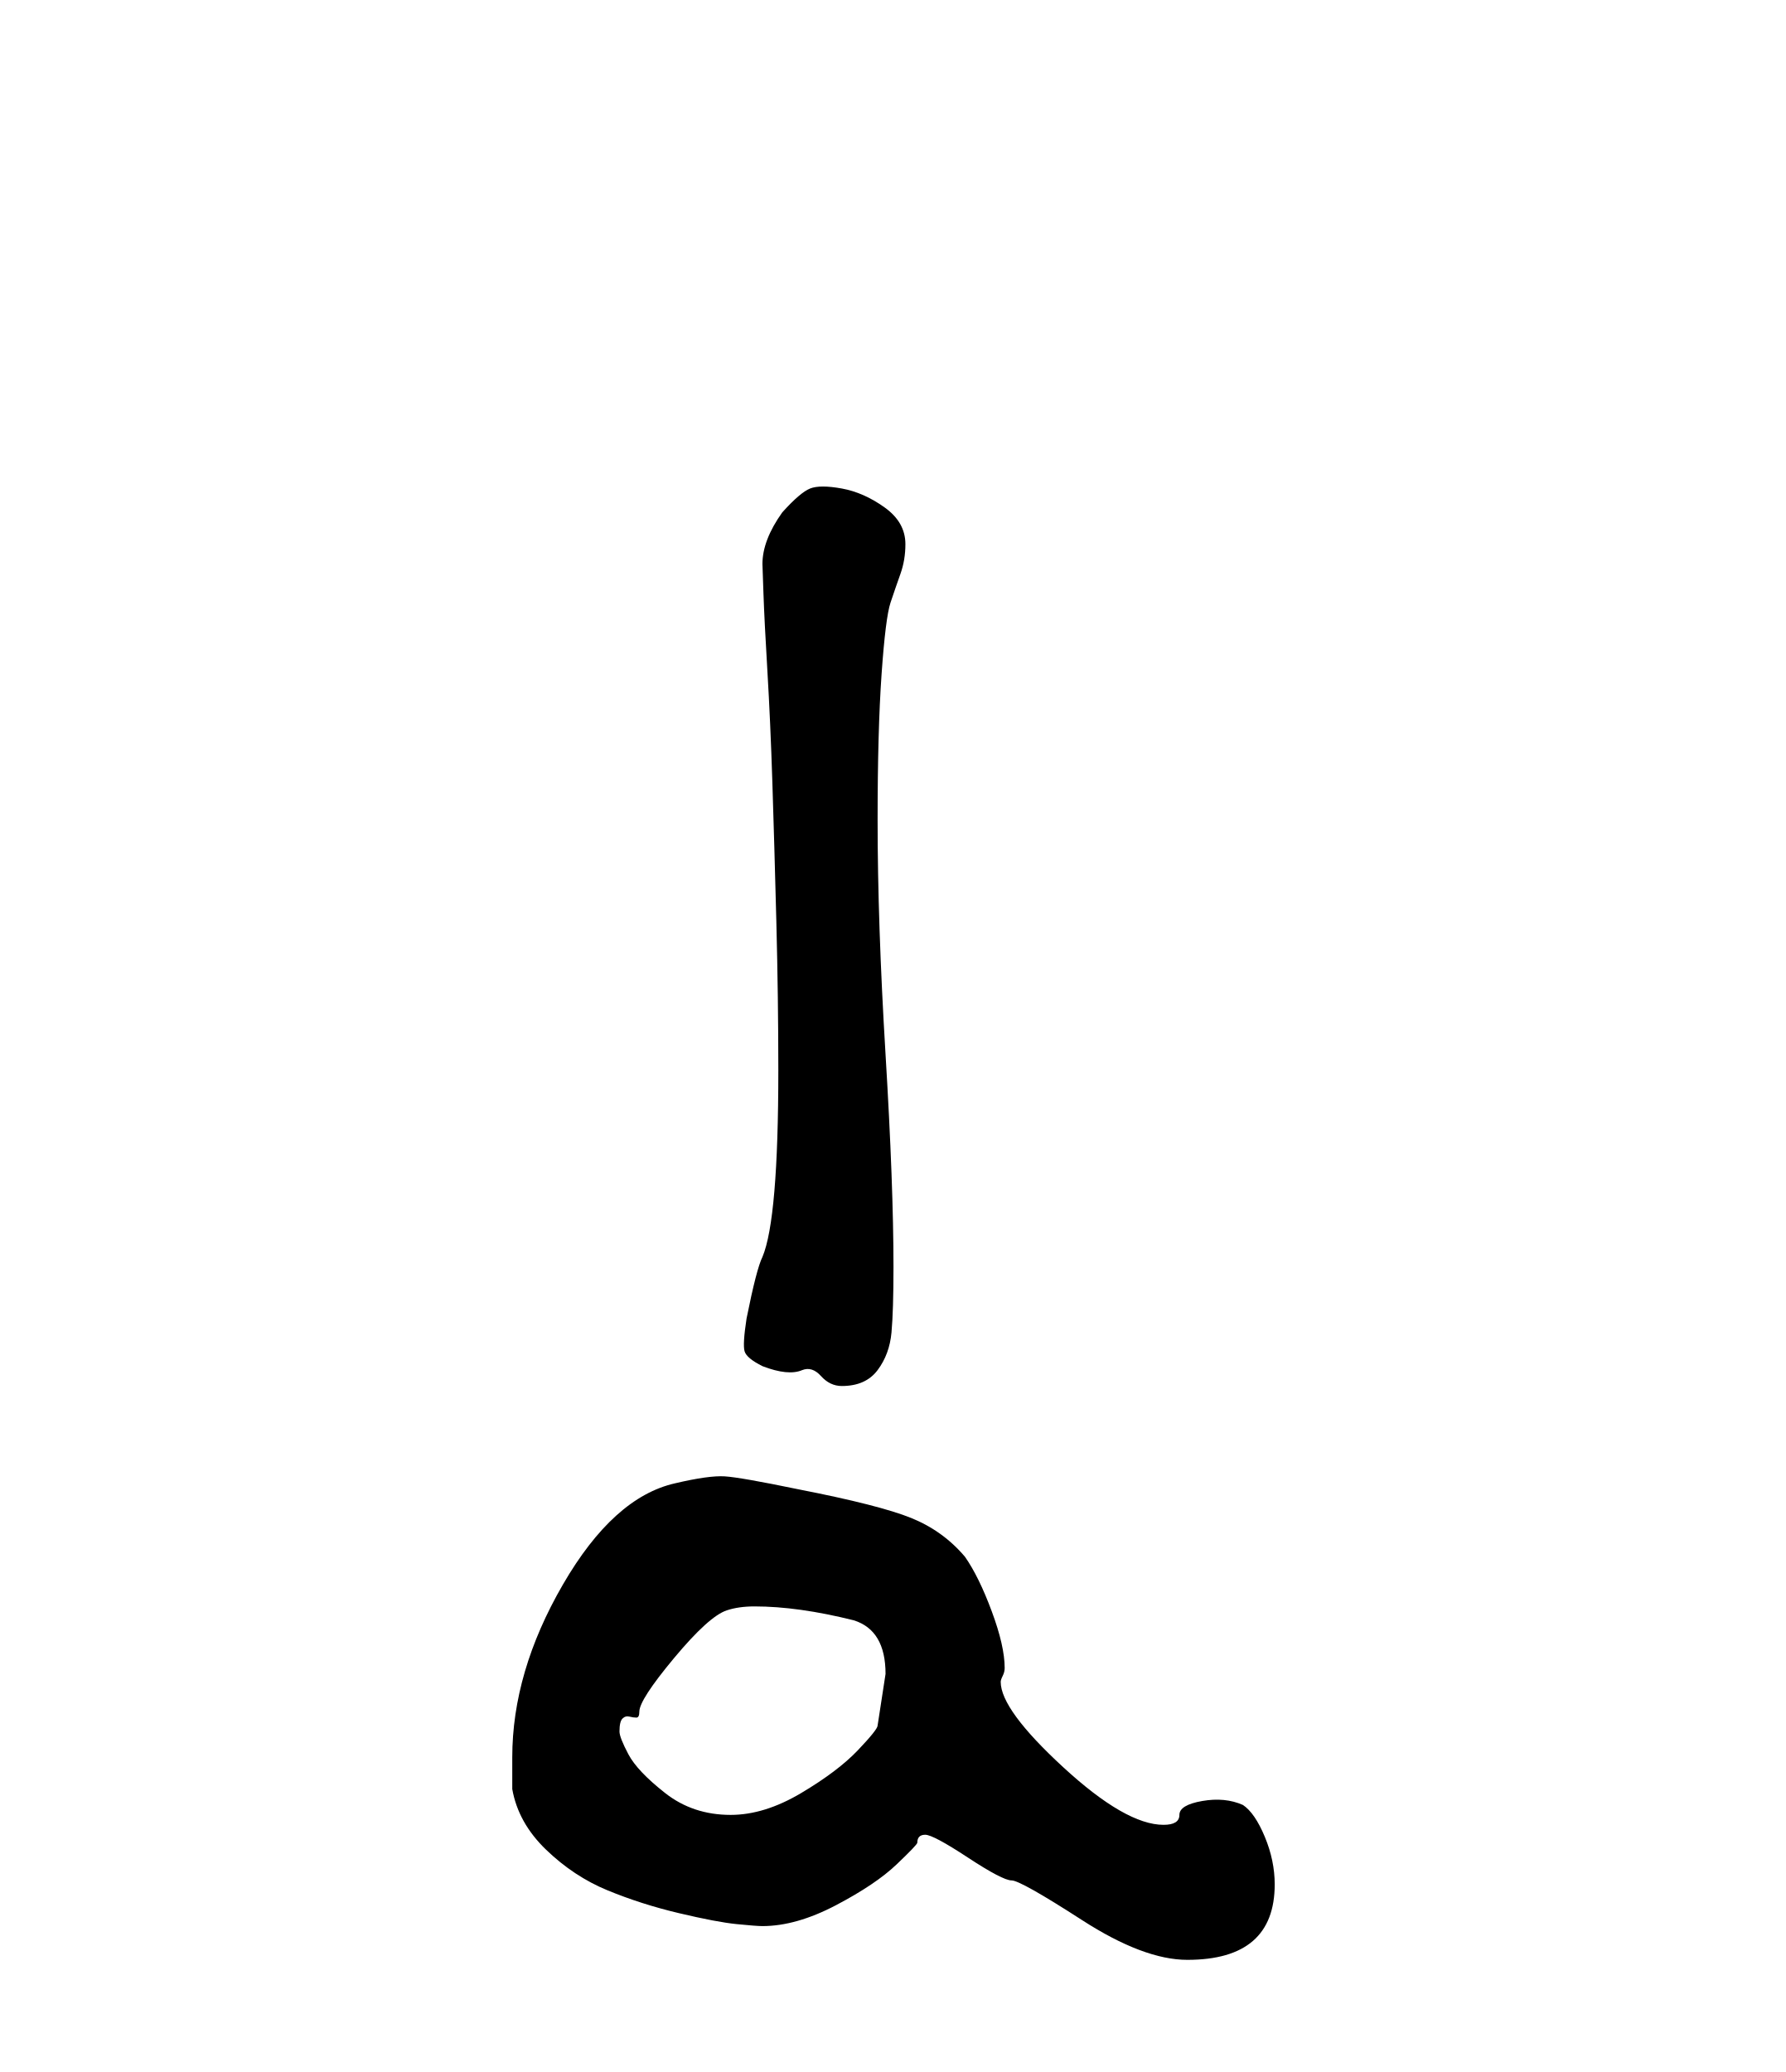
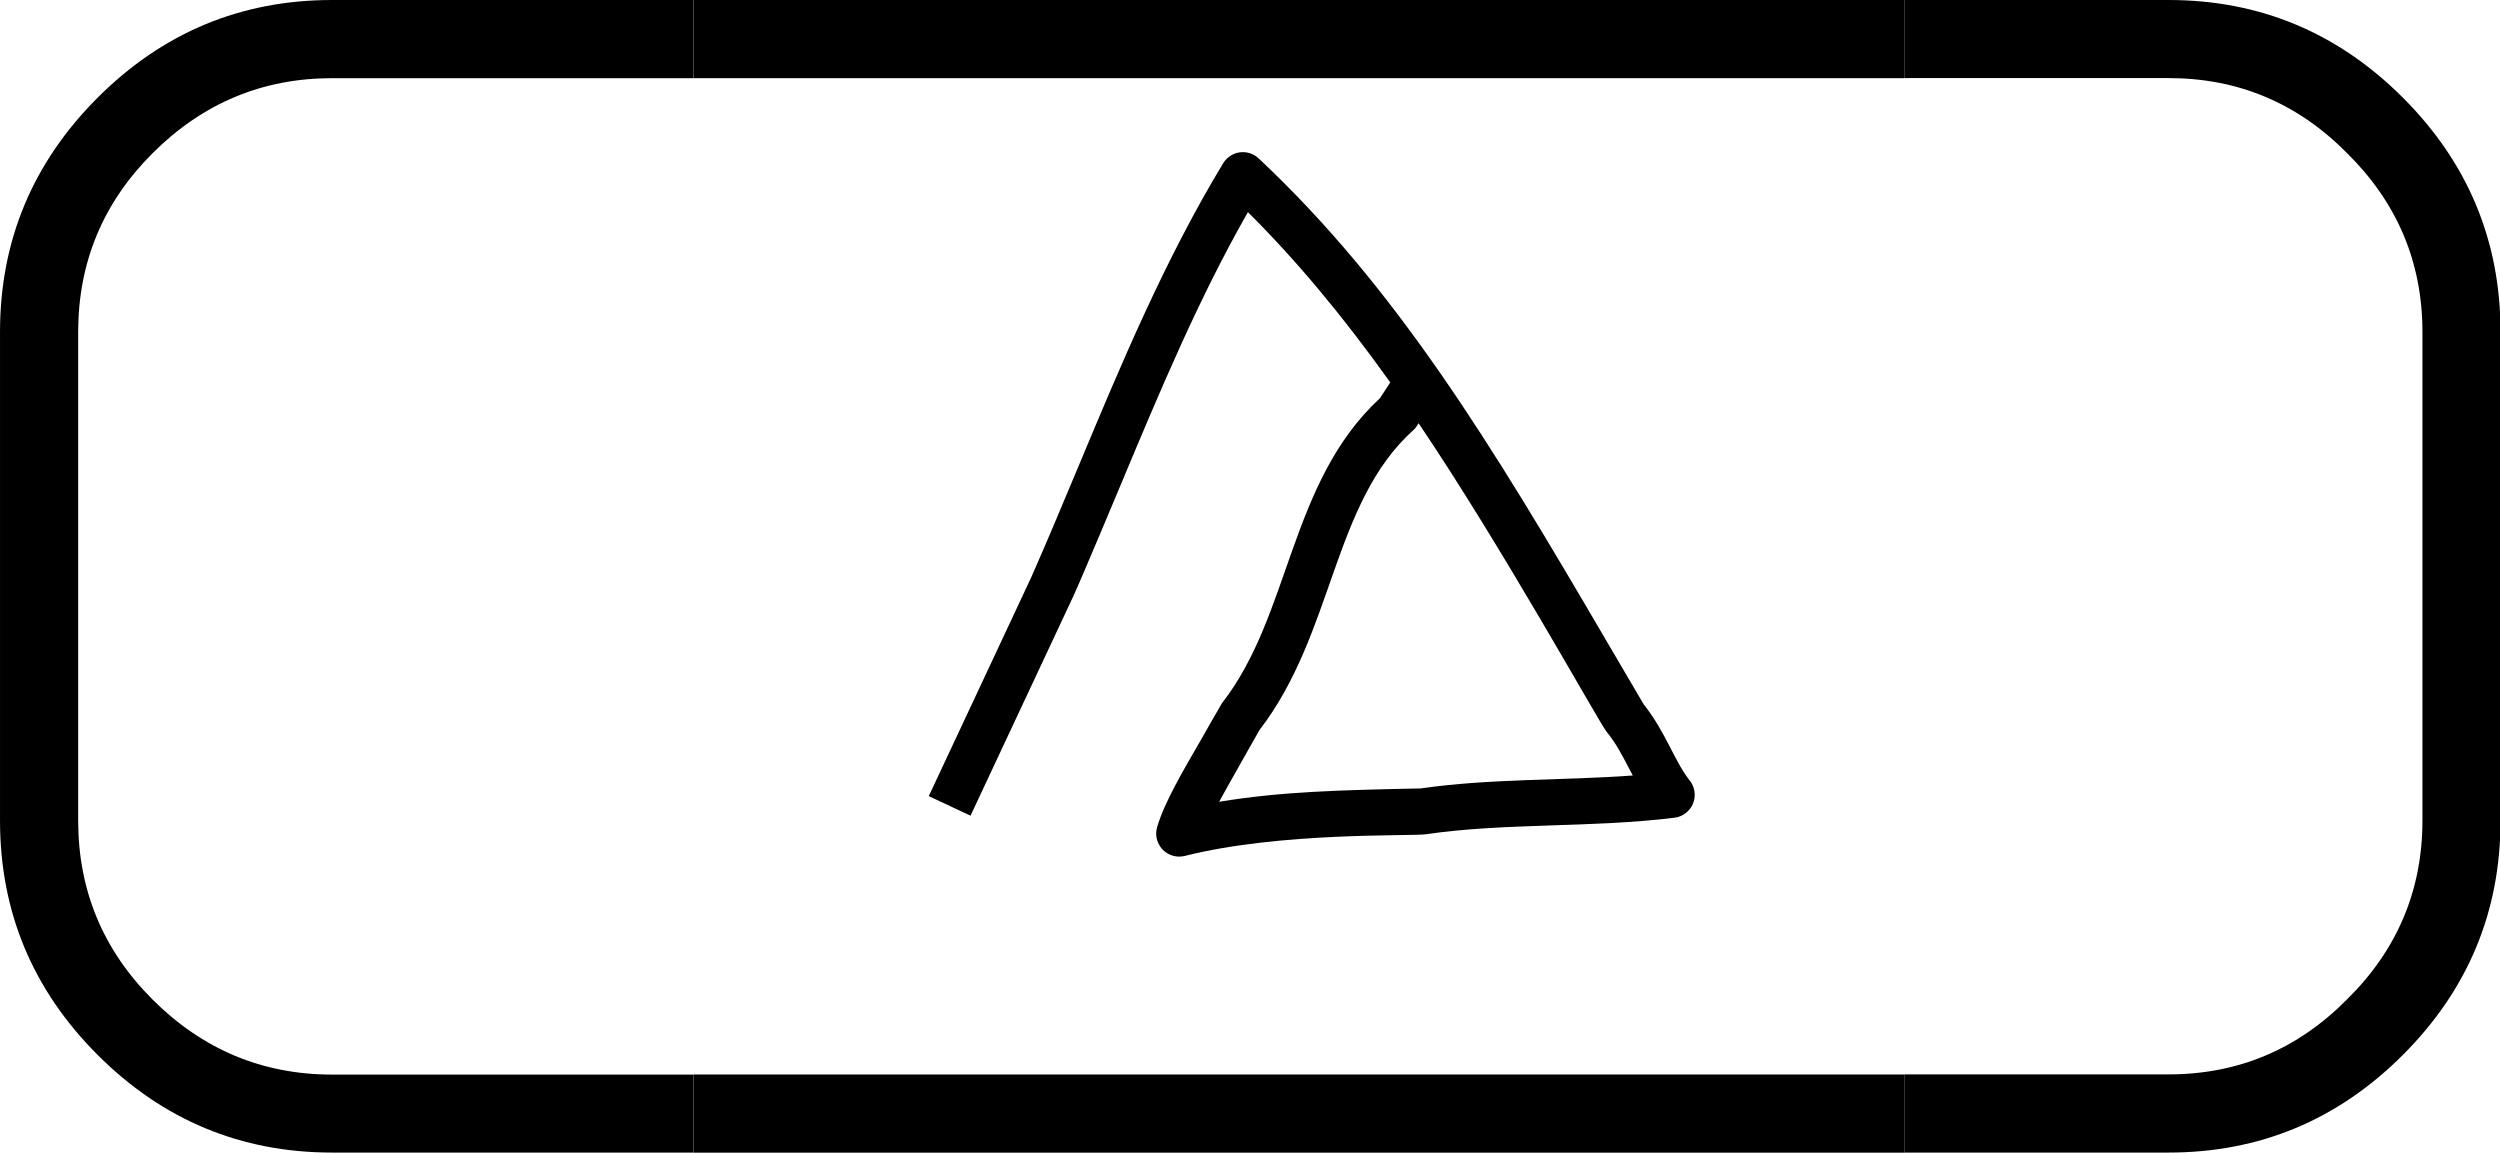
- <svg xmlns="http://www.w3.org/2000/svg" version="1.1" width="862" height="1000" viewBox="0 0 862 1000">
-   <path d="M462 72Q462 71 451.5 61.0Q441 51 421.0 40.5Q401 30 384 30Q381 30 371.0 31.0Q361 32 342.0 36.5Q323 41 306.0 48.0Q289 55 275.0 68.5Q261 82 258 99Q258 104 258 115Q258 158 283.5 202.0Q309 246 340 253Q357 257 365.0 256.5Q373 256 402 250Q443 242 459.0 235.5Q475 229 486 216Q493 206 499.5 188.5Q506 171 506 160Q506 158 505.0 156.0Q504 154 504 153Q504 139 535.5 110.0Q567 81 586 81Q594 81 594 86Q594 91 605.5 93.0Q617 95 626 91Q632 87 637.0 75.0Q642 63 642 51Q642 13 598 13Q576 13 545.0 33.0Q514 53 509.5 53.0Q505 53 487.5 64.5Q470 76 466 76Q462 76 462 72ZM312 128Q312 125 316.5 116.5Q321 108 335.0 97.0Q349 86 368 86Q385 86 403.5 97.0Q422 108 432.0 118.5Q442 129 442 131L446 157Q446 179 430 184Q402 191 380 191Q372 191 366 189Q357 186 339.5 165.0Q322 144 322 138Q322 135 320.5 135.0Q319 135 317.0 135.5Q315 136 313.5 134.5Q312 133 312 128ZM392 461Q392 497 391.0 536.0Q390 575 389.0 606.0Q388 637 386.5 662.0Q385 687 384.5 701.5Q384 716 384 716Q384 728 394 742Q403 752 408.0 754.0Q413 756 424 754Q435 752 445.5 744.5Q456 737 456 726Q456 718 453.5 711.0Q451 704 448.5 696.5Q446 689 444.0 660.5Q442 632 442 587Q442 535 446.0 469.0Q450 403 450 362Q450 340 449.0 329.0Q448 318 442.0 310.0Q436 302 424 302Q418 302 413.5 307.0Q409 312 404 310Q397 307 384 312Q376 316 375.0 319.5Q374 323 376 336Q381 361 384 367Q392 386 392 461Z" transform="translate(0.00,958.33) scale(0.9583,-0.9583)" fill="#000000" />
+ <svg xmlns="http://www.w3.org/2000/svg" version="1.1" width="2169" height="1000" viewBox="0 0 2169 1000">
+   <path d="M 24.638,12.488 H 20.722 q -1.482,0 -2.54,-1.058 -1.058,-1.058 -1.058,-2.54 V 3.598 q 0,-1.482 1.058,-2.54 Q 19.241,4e-6 20.722,4e-6 h 3.916 V 0.847 H 20.722 q -1.132,0 -1.947,0.815 -0.804,0.804 -0.804,1.937 v 5.292 q 0,1.132 0.804,1.937 0.815,0.815 1.947,0.815 h 3.916 z" transform="translate(-1371.19,0.00) scale(80.0747,80.0747)" fill="#000000" />
+   <path d="M 75.015,0.847 V 4e-6 h 13.123 v 0.847 z m 0,11.642 v -0.847 h 13.123 v 0.847 z" transform="translate(-5405.08,0.00) scale(80.0747,80.0747)" fill="#000000" />
+   <path d="m 87.715,4e-6 h 2.857 q 1.482,0 2.54,1.058 1.058,1.058 1.058,2.54 v 5.292 q 0,1.482 -1.058,2.54 -1.058,1.058 -2.54,1.058 h -2.857 v -0.847 h 2.857 q 1.132,0 1.937,-0.815 0.815,-0.804 0.815,-1.937 V 3.598 q 0,-1.132 -0.815,-1.937 -0.804,-0.815 -1.937,-0.815 h -2.857 z" transform="translate(-5371.18,0.00) scale(80.0747,80.0747)" fill="#000000" />
+   <path d="M 457.02,666.69 C 456.60,667.48 420.13,731.68 413.26,744.54 C 480.65,733.33 546.25,731.82 631.91,730.04 C 706.68,719.20 787.62,721.53 861.83,716.02 C 849.49,692.25 843.96,681.58 833.54,668.70 C 824.91,658.02 720.62,468.66 629.58,334.03 C 626.67,338.61 626.20,339.35 623.73,341.58 C 535.96,420.70 537.88,561.78 457.02,666.69  Z M 370.00,804.00 C 356.19,804.00 345.00,792.81 345.00,779.00 C 345.00,776.62 345.34,774.23 346.02,771.93 C 354.08,744.47 375.01,709.50 393.75,676.97 C 393.97,676.57 415.60,638.50 416.29,637.62 C 491.15,541.89 488.84,398.52 587.58,306.88 C 591.73,300.38 594.73,296.42 598.83,289.73 C 546.46,216.35 495.83,156.12 444.47,105.06 C 391.17,198.47 349.00,299.17 306.58,400.64 C 306.07,401.86 263.39,503.93 254.64,522.62 L 143.64,759.62 C 143.64,759.62 98.36,738.41 98.36,738.38 L 209.24,501.64 C 226.73,462.00 243.55,421.75 260.45,381.32 C 307.00,269.97 354.06,157.15 417.60,52.07 C 419.15,49.50 425.79,40.00 439.00,40.00 C 445.15,40.00 451.30,42.26 456.10,46.77 C 605.10,186.66 707.52,354.94 831.60,567.16 C 845.71,591.30 859.69,615.21 873.63,638.77 C 897.87,669.36 906.72,700.11 923.64,721.52 C 927.21,726.05 929.00,731.52 929.00,737.00 C 929.00,749.65 919.58,760.24 907.14,761.80 C 818.95,772.88 722.27,767.24 637.68,779.73 C 621.18,782.16 480.15,776.97 376.15,803.23 C 374.13,803.74 372.07,804.00 370.00,804.00 Z" transform="translate(727.12,100.00) scale(0.8,0.8)" fill="#000000" />
</svg>
